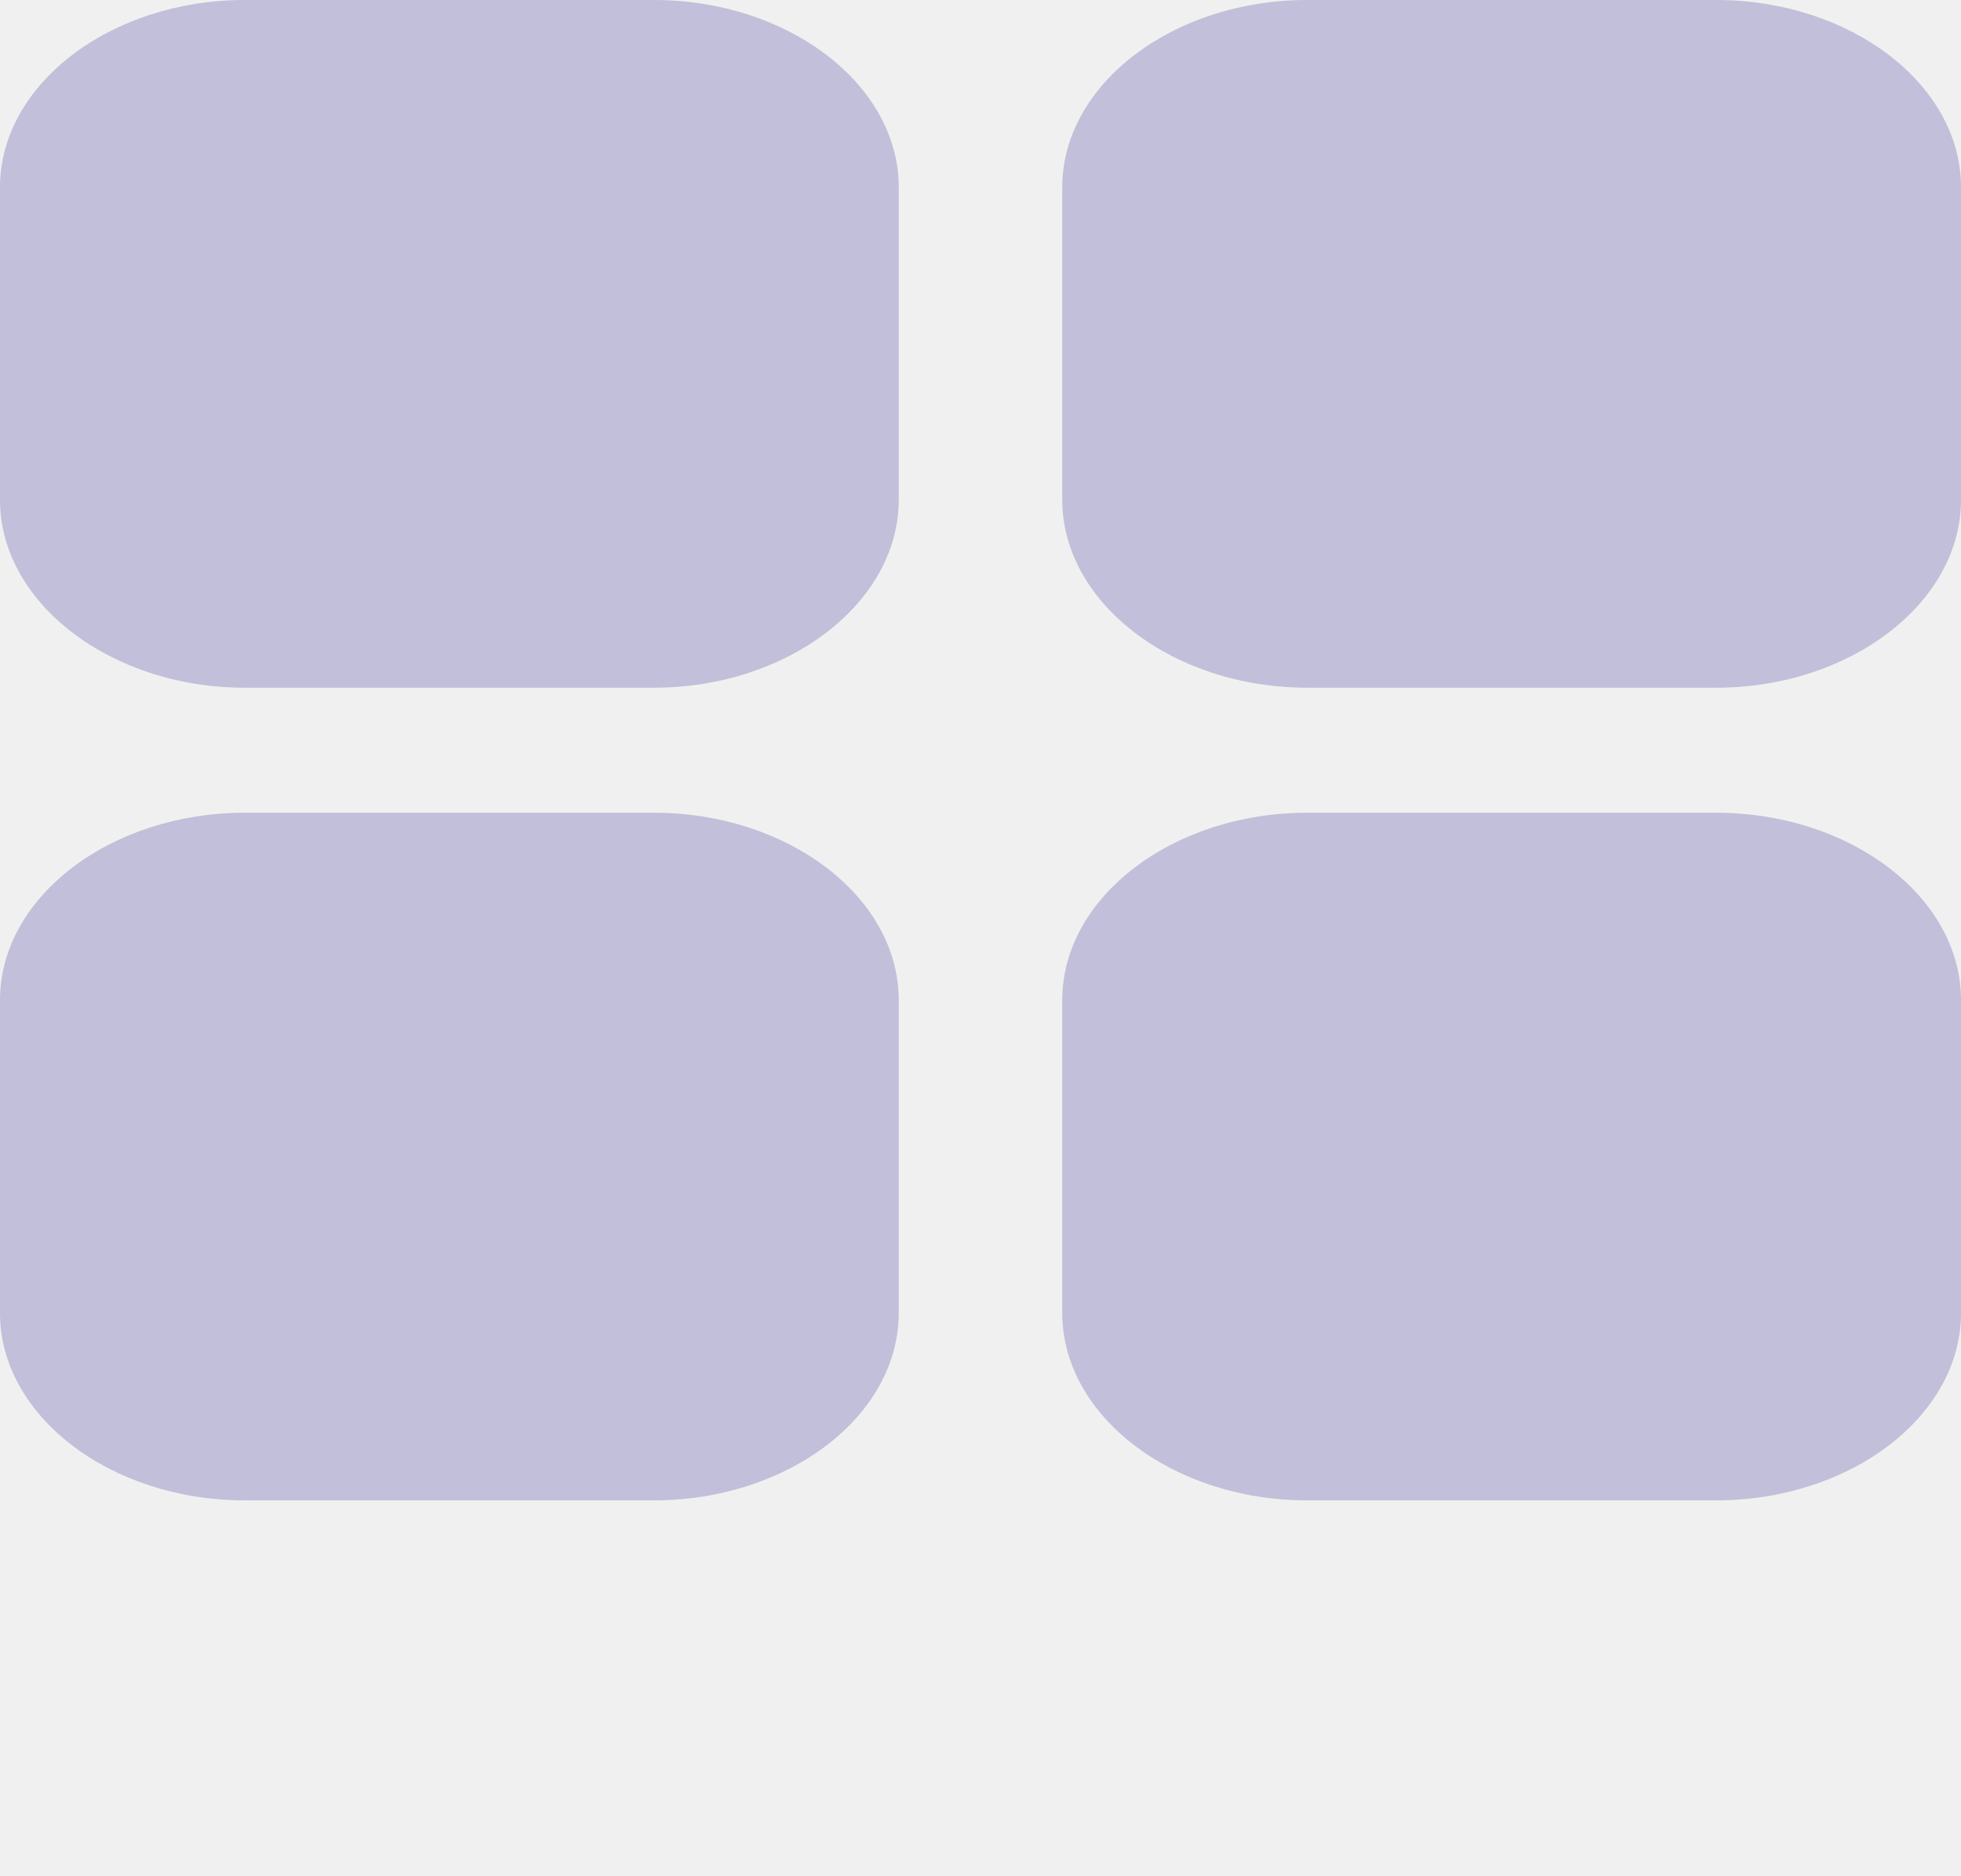
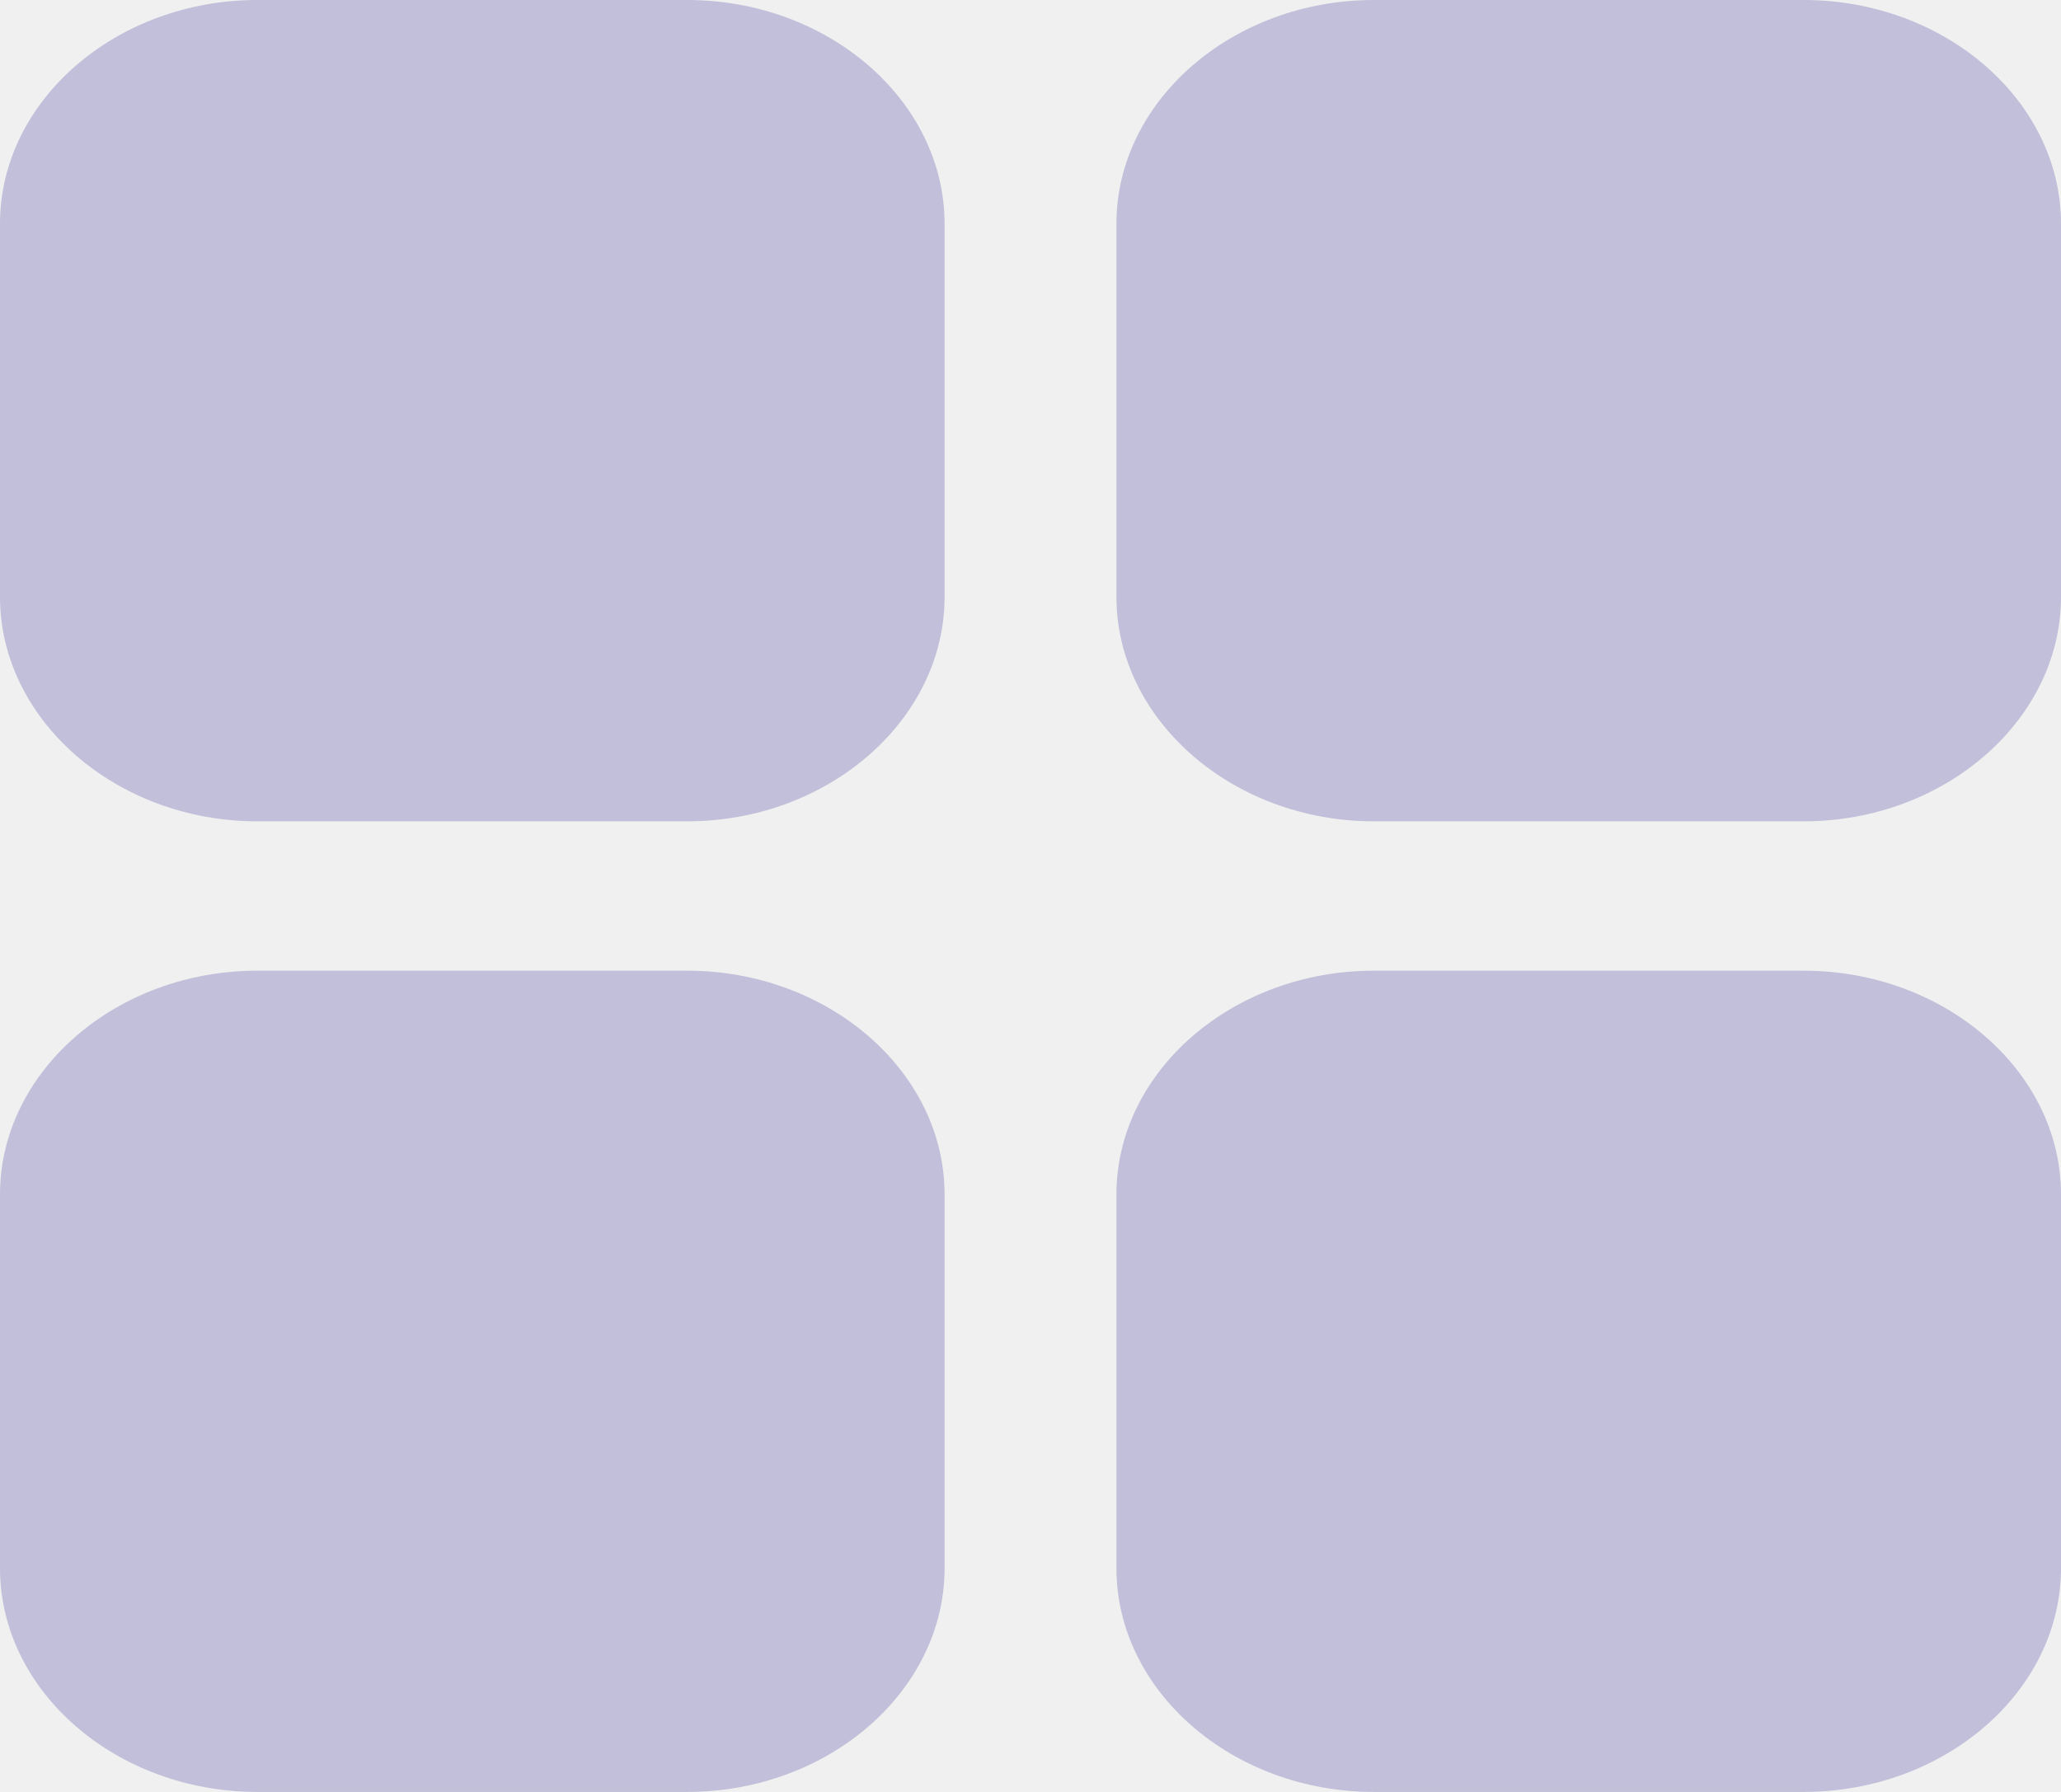
- <svg xmlns="http://www.w3.org/2000/svg" width="23" height="22" viewBox="0 0 23 22" fill="none">
-   <g clip-path="url(#clip0_204_9616)">
-     <path d="M2.871 0C1.295 0 0 0.991 0 2.197V5.863C0 7.069 1.295 8.067 2.871 8.067H7.669C9.245 8.067 10.541 7.069 10.541 5.863V2.197C10.541 0.991 9.245 0 7.669 0H2.871ZM15.331 0C13.755 0 12.459 0.991 12.459 2.197V5.863C12.459 7.069 13.755 8.067 15.331 8.067H20.128C21.705 8.067 23 7.069 23 5.863V2.197C23 0.991 21.705 0 20.128 0H15.331ZM2.871 9.534C1.295 9.534 0 10.525 0 11.731V15.403C0 16.609 1.295 17.6 2.871 17.6H7.669C9.245 17.6 10.541 16.609 10.541 15.403V11.731C10.541 10.525 9.245 9.534 7.669 9.534H2.871ZM15.331 9.534C13.755 9.534 12.459 10.525 12.459 11.731V15.403C12.459 16.609 13.755 17.6 15.331 17.6H20.128C21.705 17.6 23 16.609 23 15.403V11.731C23 10.525 21.705 9.534 20.128 9.534H15.331Z" fill="#C1BFD9" />
-   </g>
-   <defs>
-     <clipPath id="clip0_204_9616">
-       <rect width="23" height="22" fill="white" />
-     </clipPath>
-   </defs>
+ <svg xmlns="http://www.w3.org/2000/svg" width="23" height="20" viewBox="0 0 23 20" fill="none">
+   <path d="M2.871 0C1.295 0 0 1.126 0 2.497V6.662C0 8.033 1.295 9.167 2.871 9.167H7.669C9.245 9.167 10.541 8.033 10.541 6.662V2.497C10.541 1.126 9.245 0 7.669 0H2.871ZM15.331 0C13.755 0 12.459 1.126 12.459 2.497V6.662C12.459 8.033 13.755 9.167 15.331 9.167H20.128C21.705 9.167 23 8.033 23 6.662V2.497C23 1.126 21.705 0 20.128 0H15.331ZM2.871 10.834C1.295 10.834 0 11.96 0 13.331V17.503C0 18.874 1.295 20 2.871 20H7.669C9.245 20 10.541 18.874 10.541 17.503V13.331C10.541 11.96 9.245 10.834 7.669 10.834H2.871ZM15.331 10.834C13.755 10.834 12.459 11.96 12.459 13.331V17.503C12.459 18.874 13.755 20 15.331 20H20.128C21.705 20 23 18.874 23 17.503V13.331C23 11.96 21.705 10.834 20.128 10.834H15.331Z" fill="#C1BFD9" />
</svg>
